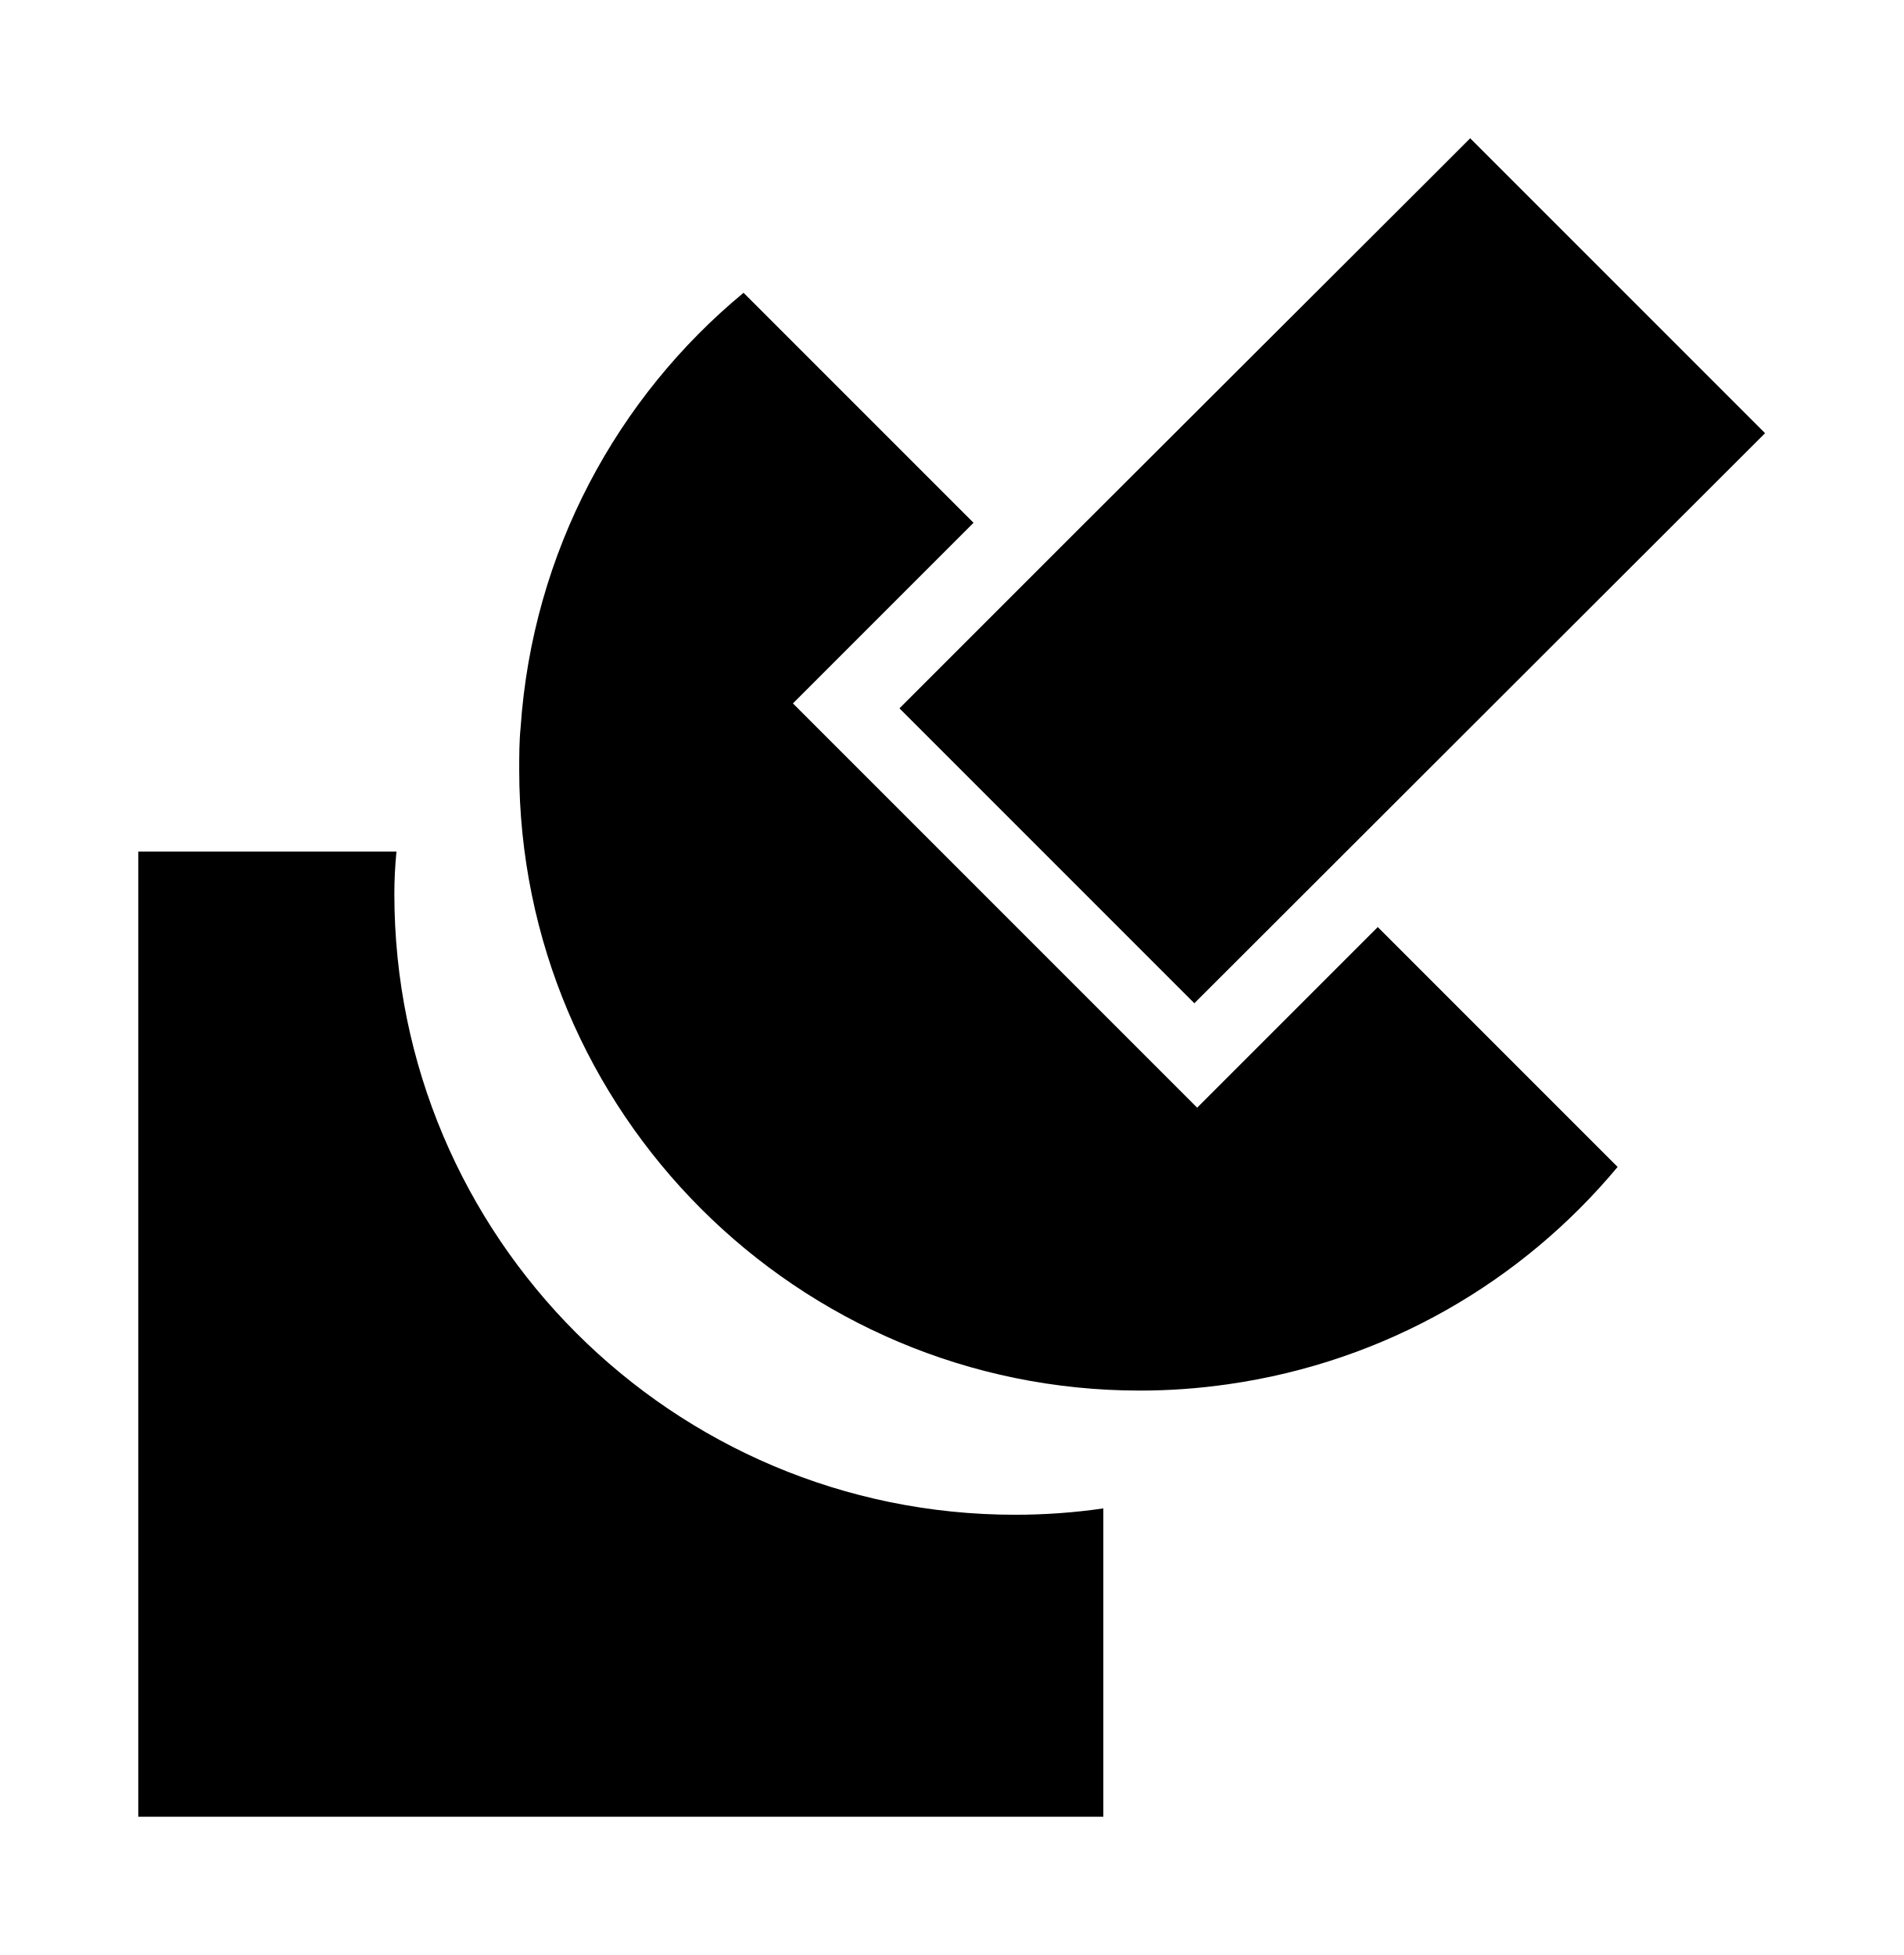
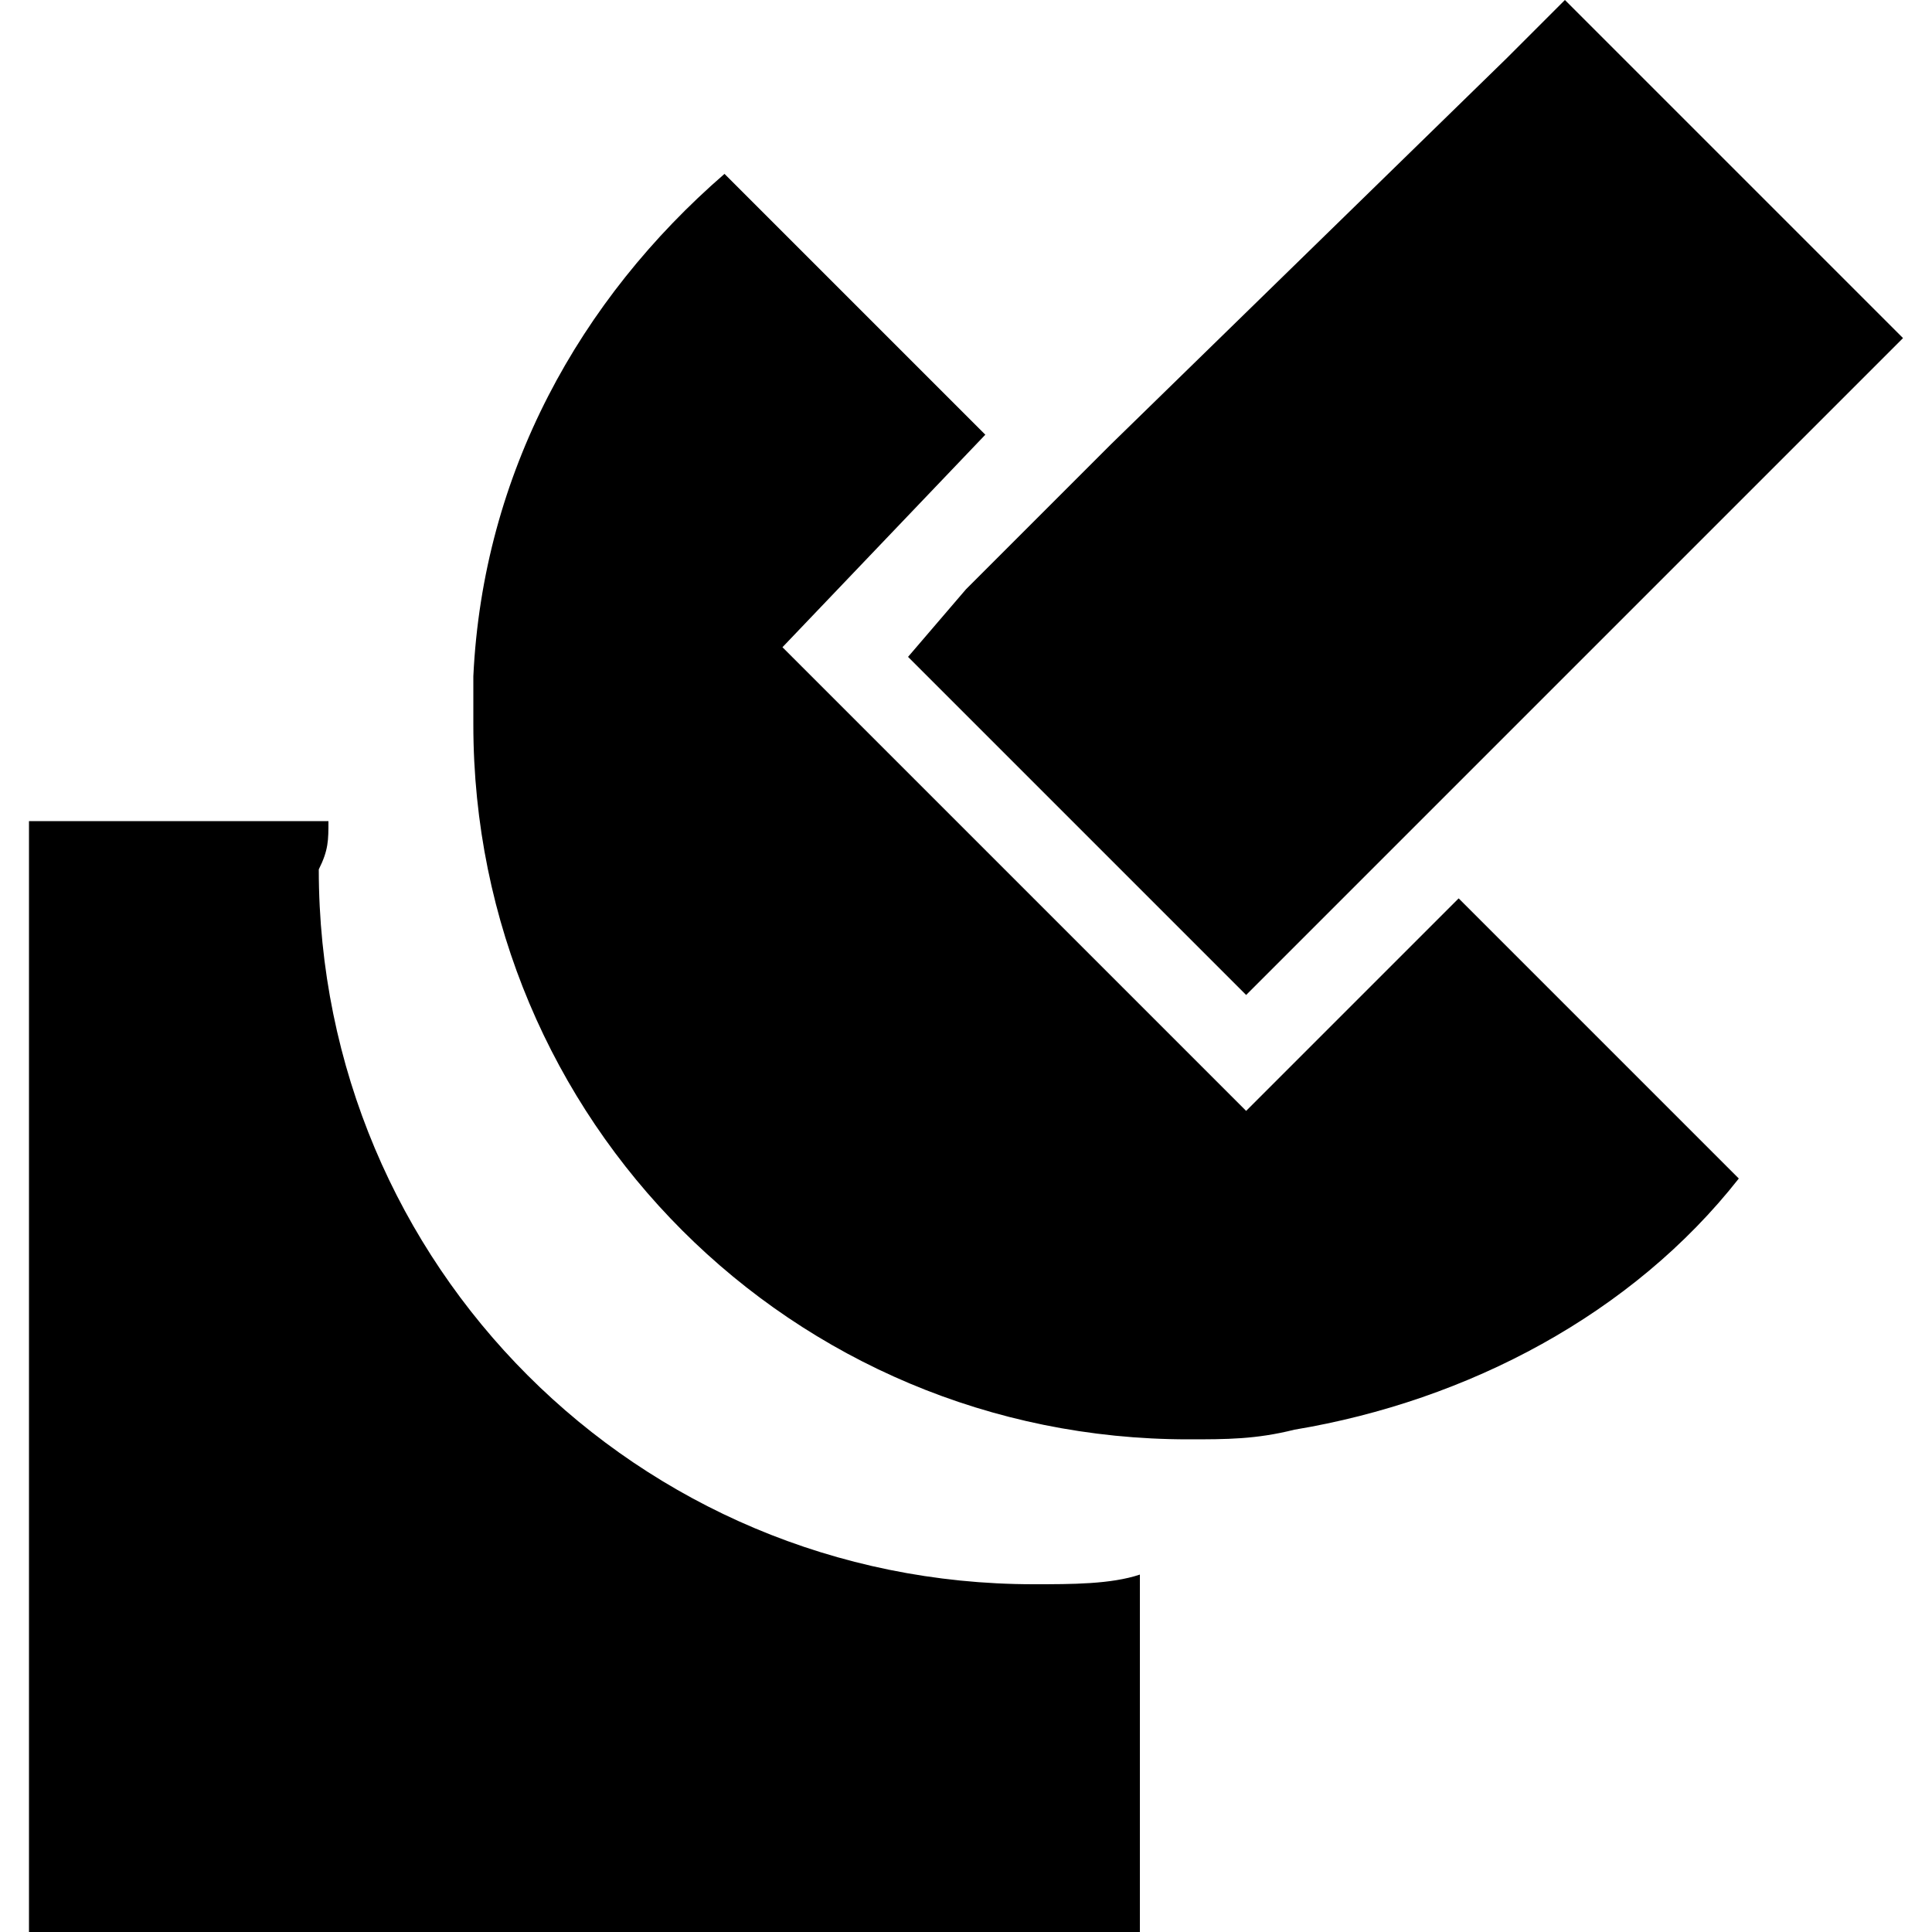
- <svg xmlns="http://www.w3.org/2000/svg" version="1.1" id="Layer_1" x="0px" y="0px" viewBox="0 0 269.8 277.1" style="enable-background:new 0 0 269.8 277.1;" xml:space="preserve">
+ <svg xmlns="http://www.w3.org/2000/svg" version="1.1" id="Layer_1" x="0px" y="0px" viewBox="0 0 20 20" style="enable-background:new 0 0 20 20;" xml:space="preserve">
  <g>
-     <path d="M22.3,254.9V123.3h31.1c0,1.1-0.1,2.3-0.1,3.4c0.1,50,40.6,90.5,90.6,90.6c3.3,0,6.6-0.2,9.9-0.5v38.1H22.3z" />
-     <path d="M50.7,126.1v0.8c0.1,51.5,41.7,93.1,93.2,93.2c2.5,0,4.8-0.1,7.3-0.3v32.5H24.9V126.1L50.7,126.1 M56.2,120.7H19.6v136.8   h136.8v-43.7c-4.1,0.6-8.3,0.9-12.5,0.9c-48.6,0-88-39.4-88-88C55.9,124.8,56,122.7,56.2,120.7L56.2,120.7z" />
-     <path d="M112.4,99.7l57.3,57.3l25.6-25.6l34,34c-13.5,16.2-32.8,27.6-55.2,30.8c-4.2,0.6-8.3,0.9-12.5,0.9c-48.6,0-88-39.4-88-88   c0-2,0-4,0.2-6c1.7-24.9,13.7-46.8,31.6-61.6L138,74.1" />
-     <polygon points="250.2,61.4 169.3,142.2 127.5,100.4 135.3,92.6 153.1,74.8 201.7,26.3 208.4,19.6  " />
+     <path d="M0.5,19.8V8.7h2.6c0,0.1,0,0.2,0,0.3c0,4.2,3.4,7.6,7.6,7.6c0.3,0,0.6,0,0.8,0v3.2H0.5z" />
+     <path d="M2.9,9L2.9,9c0,4.4,3.5,7.9,7.8,7.9c0.2,0,0.4,0,0.6,0v2.7H0.8V9L2.9,9 M3.4,8.5H0.3V20h11.5v-3.7   c-0.3,0.1-0.7,0.1-1.1,0.1c-4.1,0-7.4-3.3-7.4-7.4C3.4,8.8,3.4,8.7,3.4,8.5L3.4,8.5z" />
+     <path d="M8.1,6.7l4.8,4.8l2.2-2.2l2.9,2.9c-1.1,1.4-2.8,2.3-4.6,2.6c-0.4,0.1-0.7,0.1-1.1,0.1c-4.1,0-7.4-3.3-7.4-7.4   c0-0.2,0-0.3,0-0.5C5,4.9,6,3.1,7.5,1.8l2.7,2.7" />
+     <polygon points="19.7,3.5 12.9,10.3 9.4,6.8 10,6.1 11.5,4.6 15.6,0.6 16.2,0  " />
  </g>
</svg>
